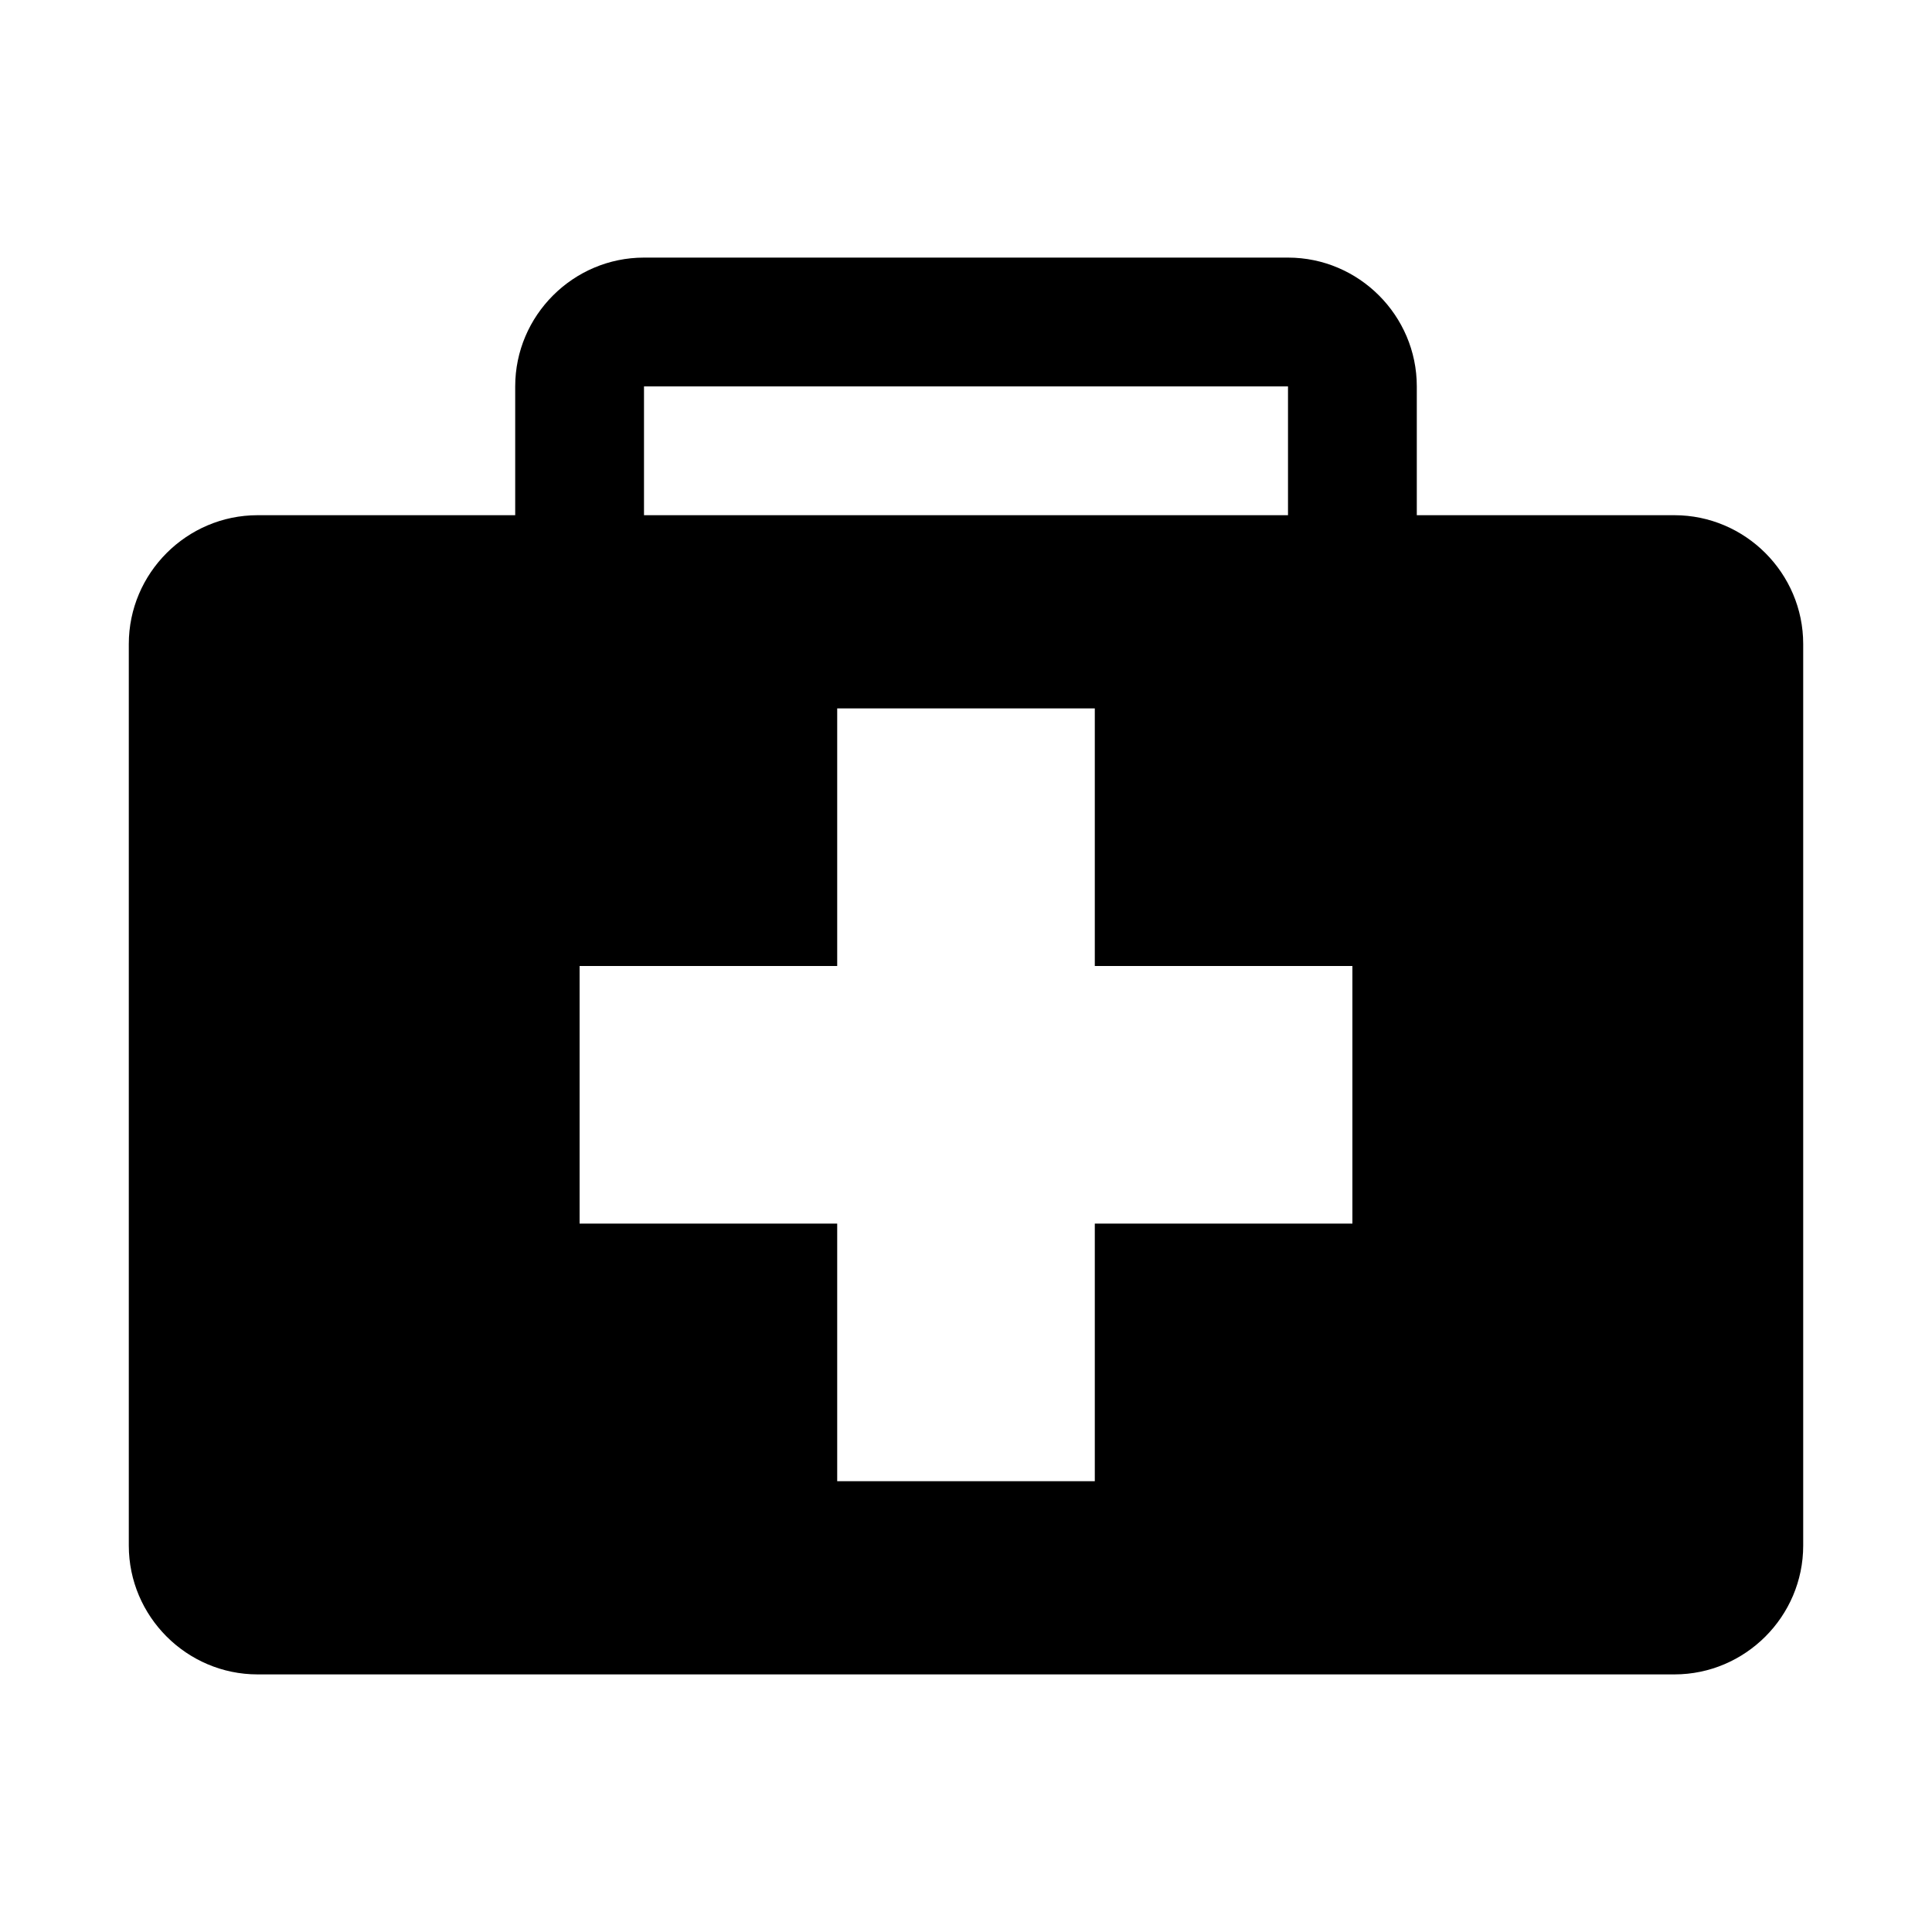
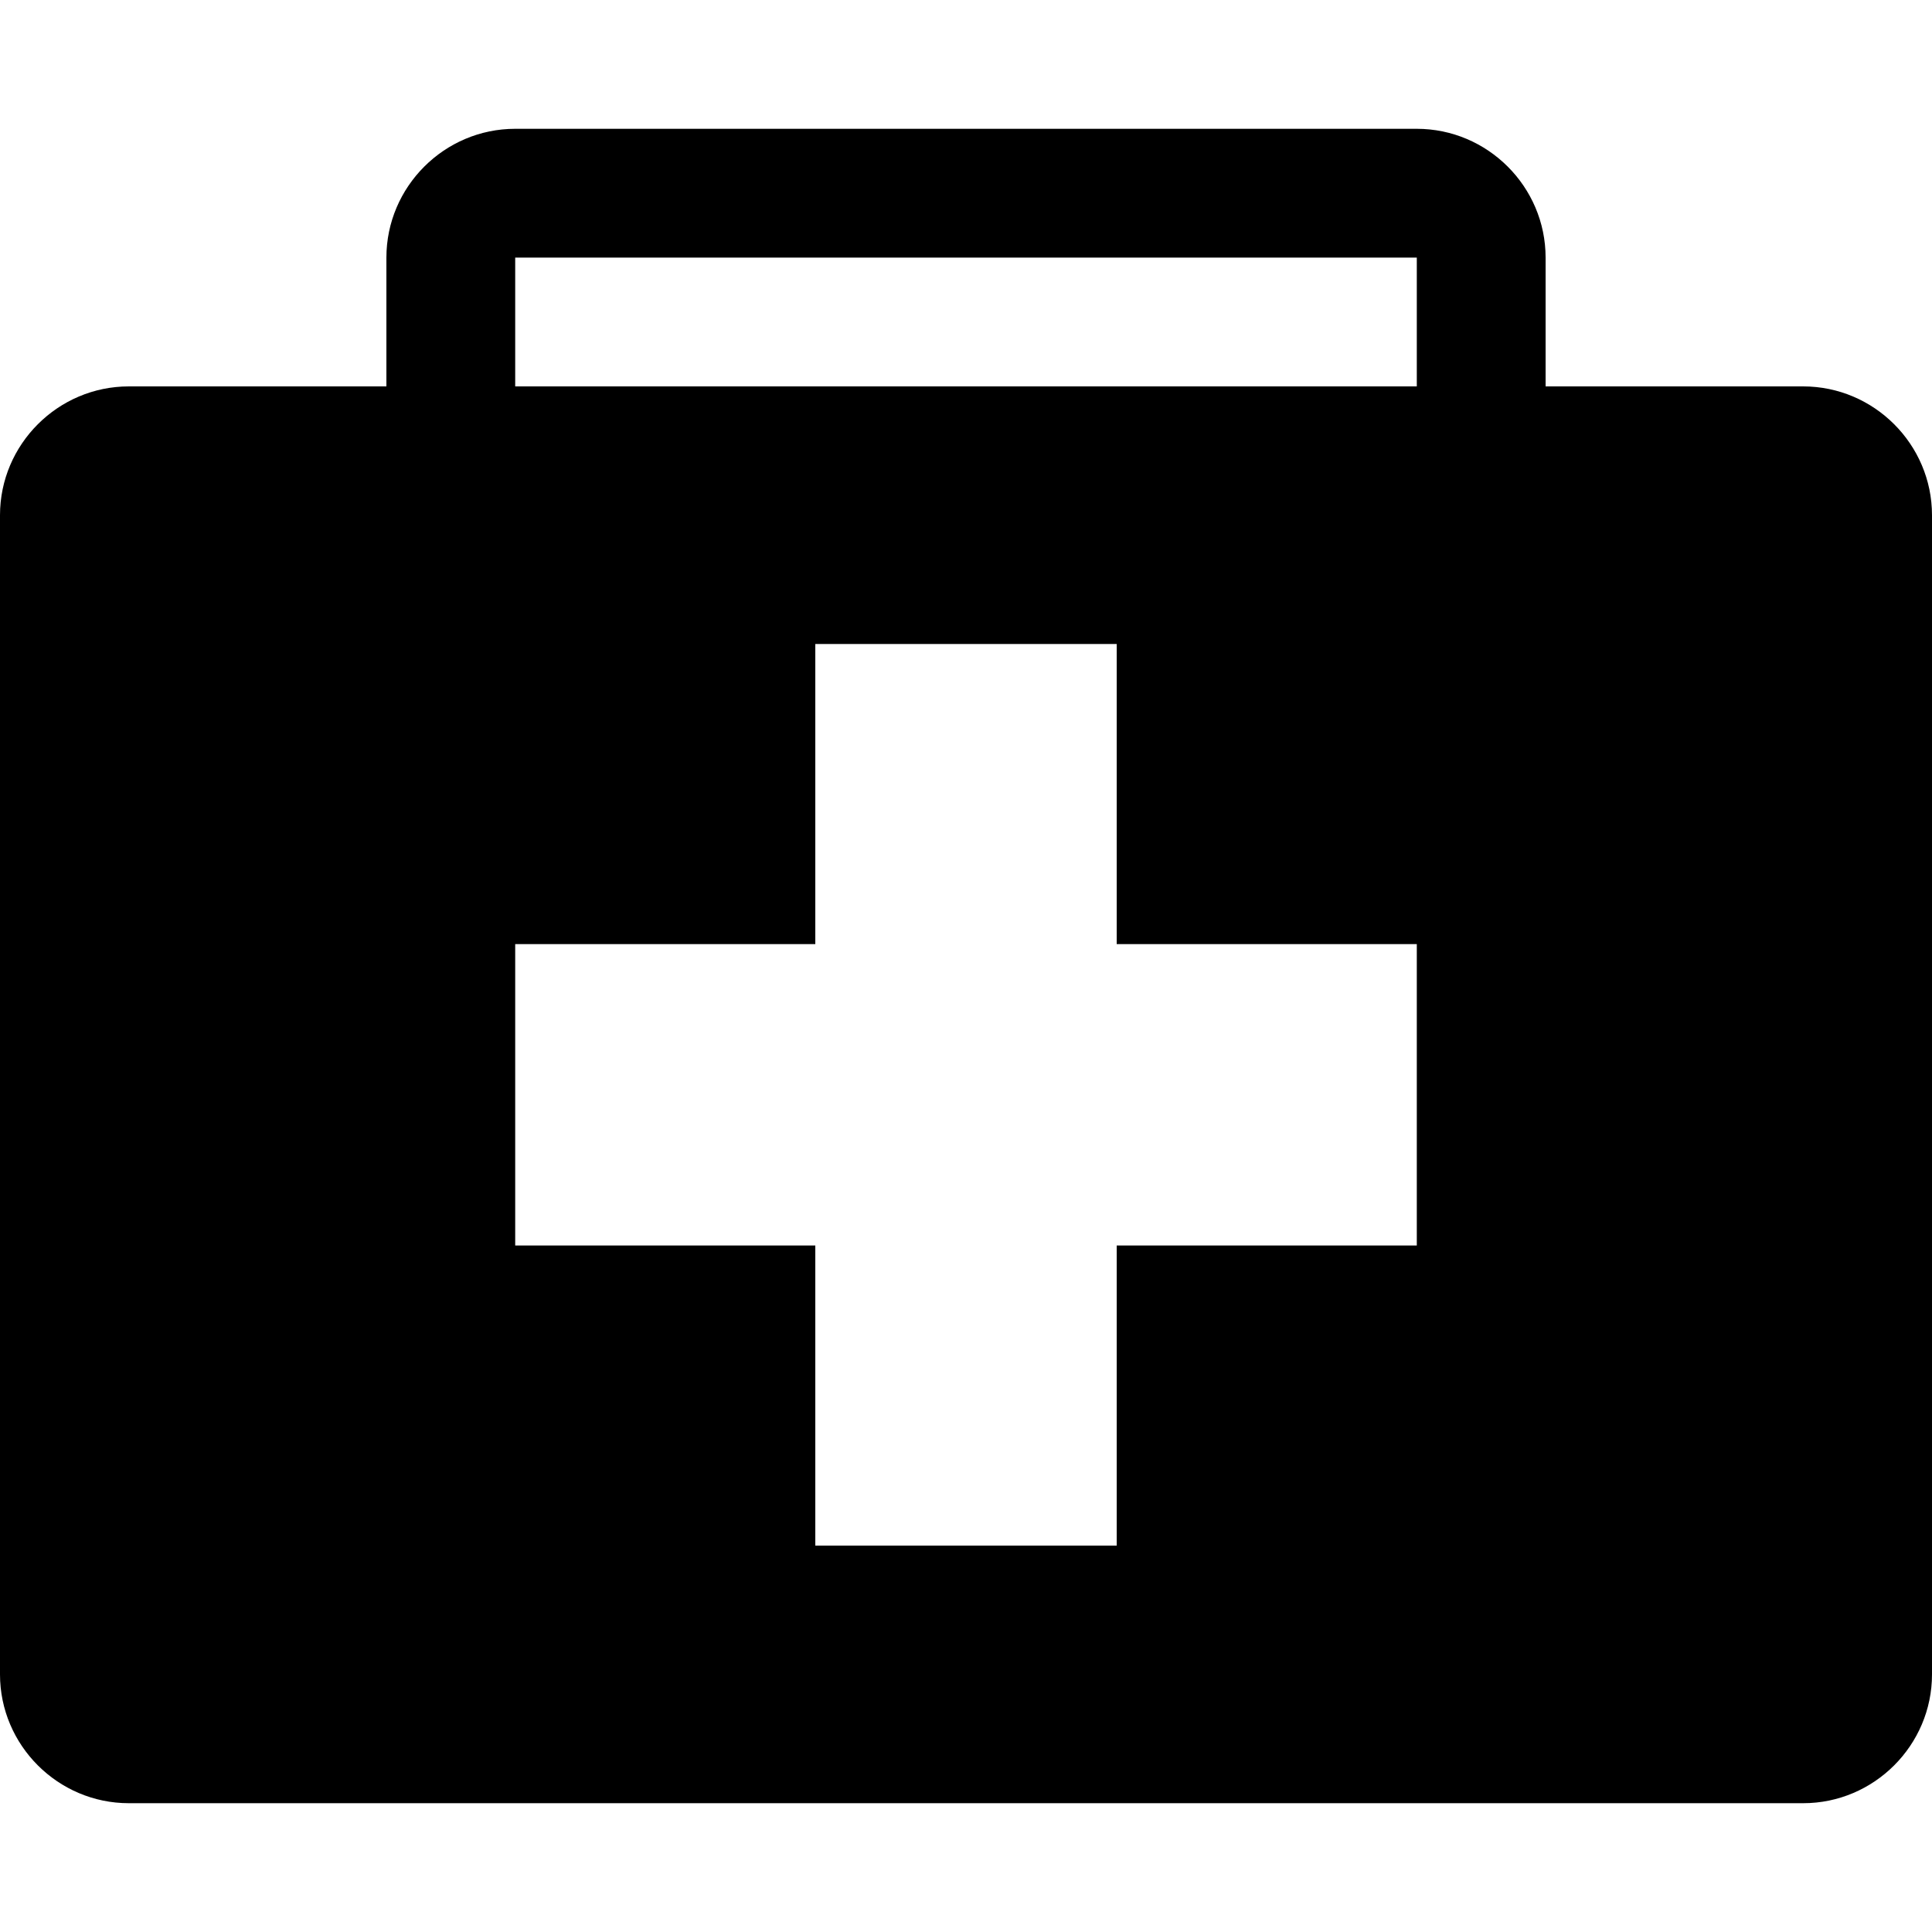
<svg xmlns="http://www.w3.org/2000/svg" viewBox="0 0 15 15">
-   <path d="M10 2C10.55 2 11 2.45 11 3L11 4L13 4C13.55 4 14 4.45 14 5L14 12C14 12.55 13.55 13 13 13L2 13C1.45 13 1 12.55 1 12L1 5C1 4.45 1.45 4 2 4L4 4L4 3C4 2.45 4.45 2 5 2L10 2ZM8.5 5.5L6.5 5.5L6.5 7.5L4.5 7.5L4.5 9.5L6.5 9.5L6.5 11.5L8.5 11.5L8.5 9.5L10.5 9.5L10.5 7.5L8.5 7.5L8.5 5.5ZM10 3L5 3L5 4L10 4L10 3Z" />
+   <path d="M11 1C11.55 1 12 1.45 12 2L12 3L14 3C14.55 3 15 3.45 15 4L15 13C15 13.55 14.55 14 14 14L1 14C0.45 14 0 13.55 0 13L0 4C0 3.45 0.45 3 1 3L3 3L3 2C3 1.45 3.45 1 4 1L11 1ZM8.67 5L6.33 5L6.33 7.33L4 7.33L4 9.67L6.33 9.67L6.33 12L8.67 12L8.67 9.67L11 9.67L11 7.33L8.67 7.33L8.67 5ZM11 2L4 2L4 3L11 3L11 2Z" />
</svg>
